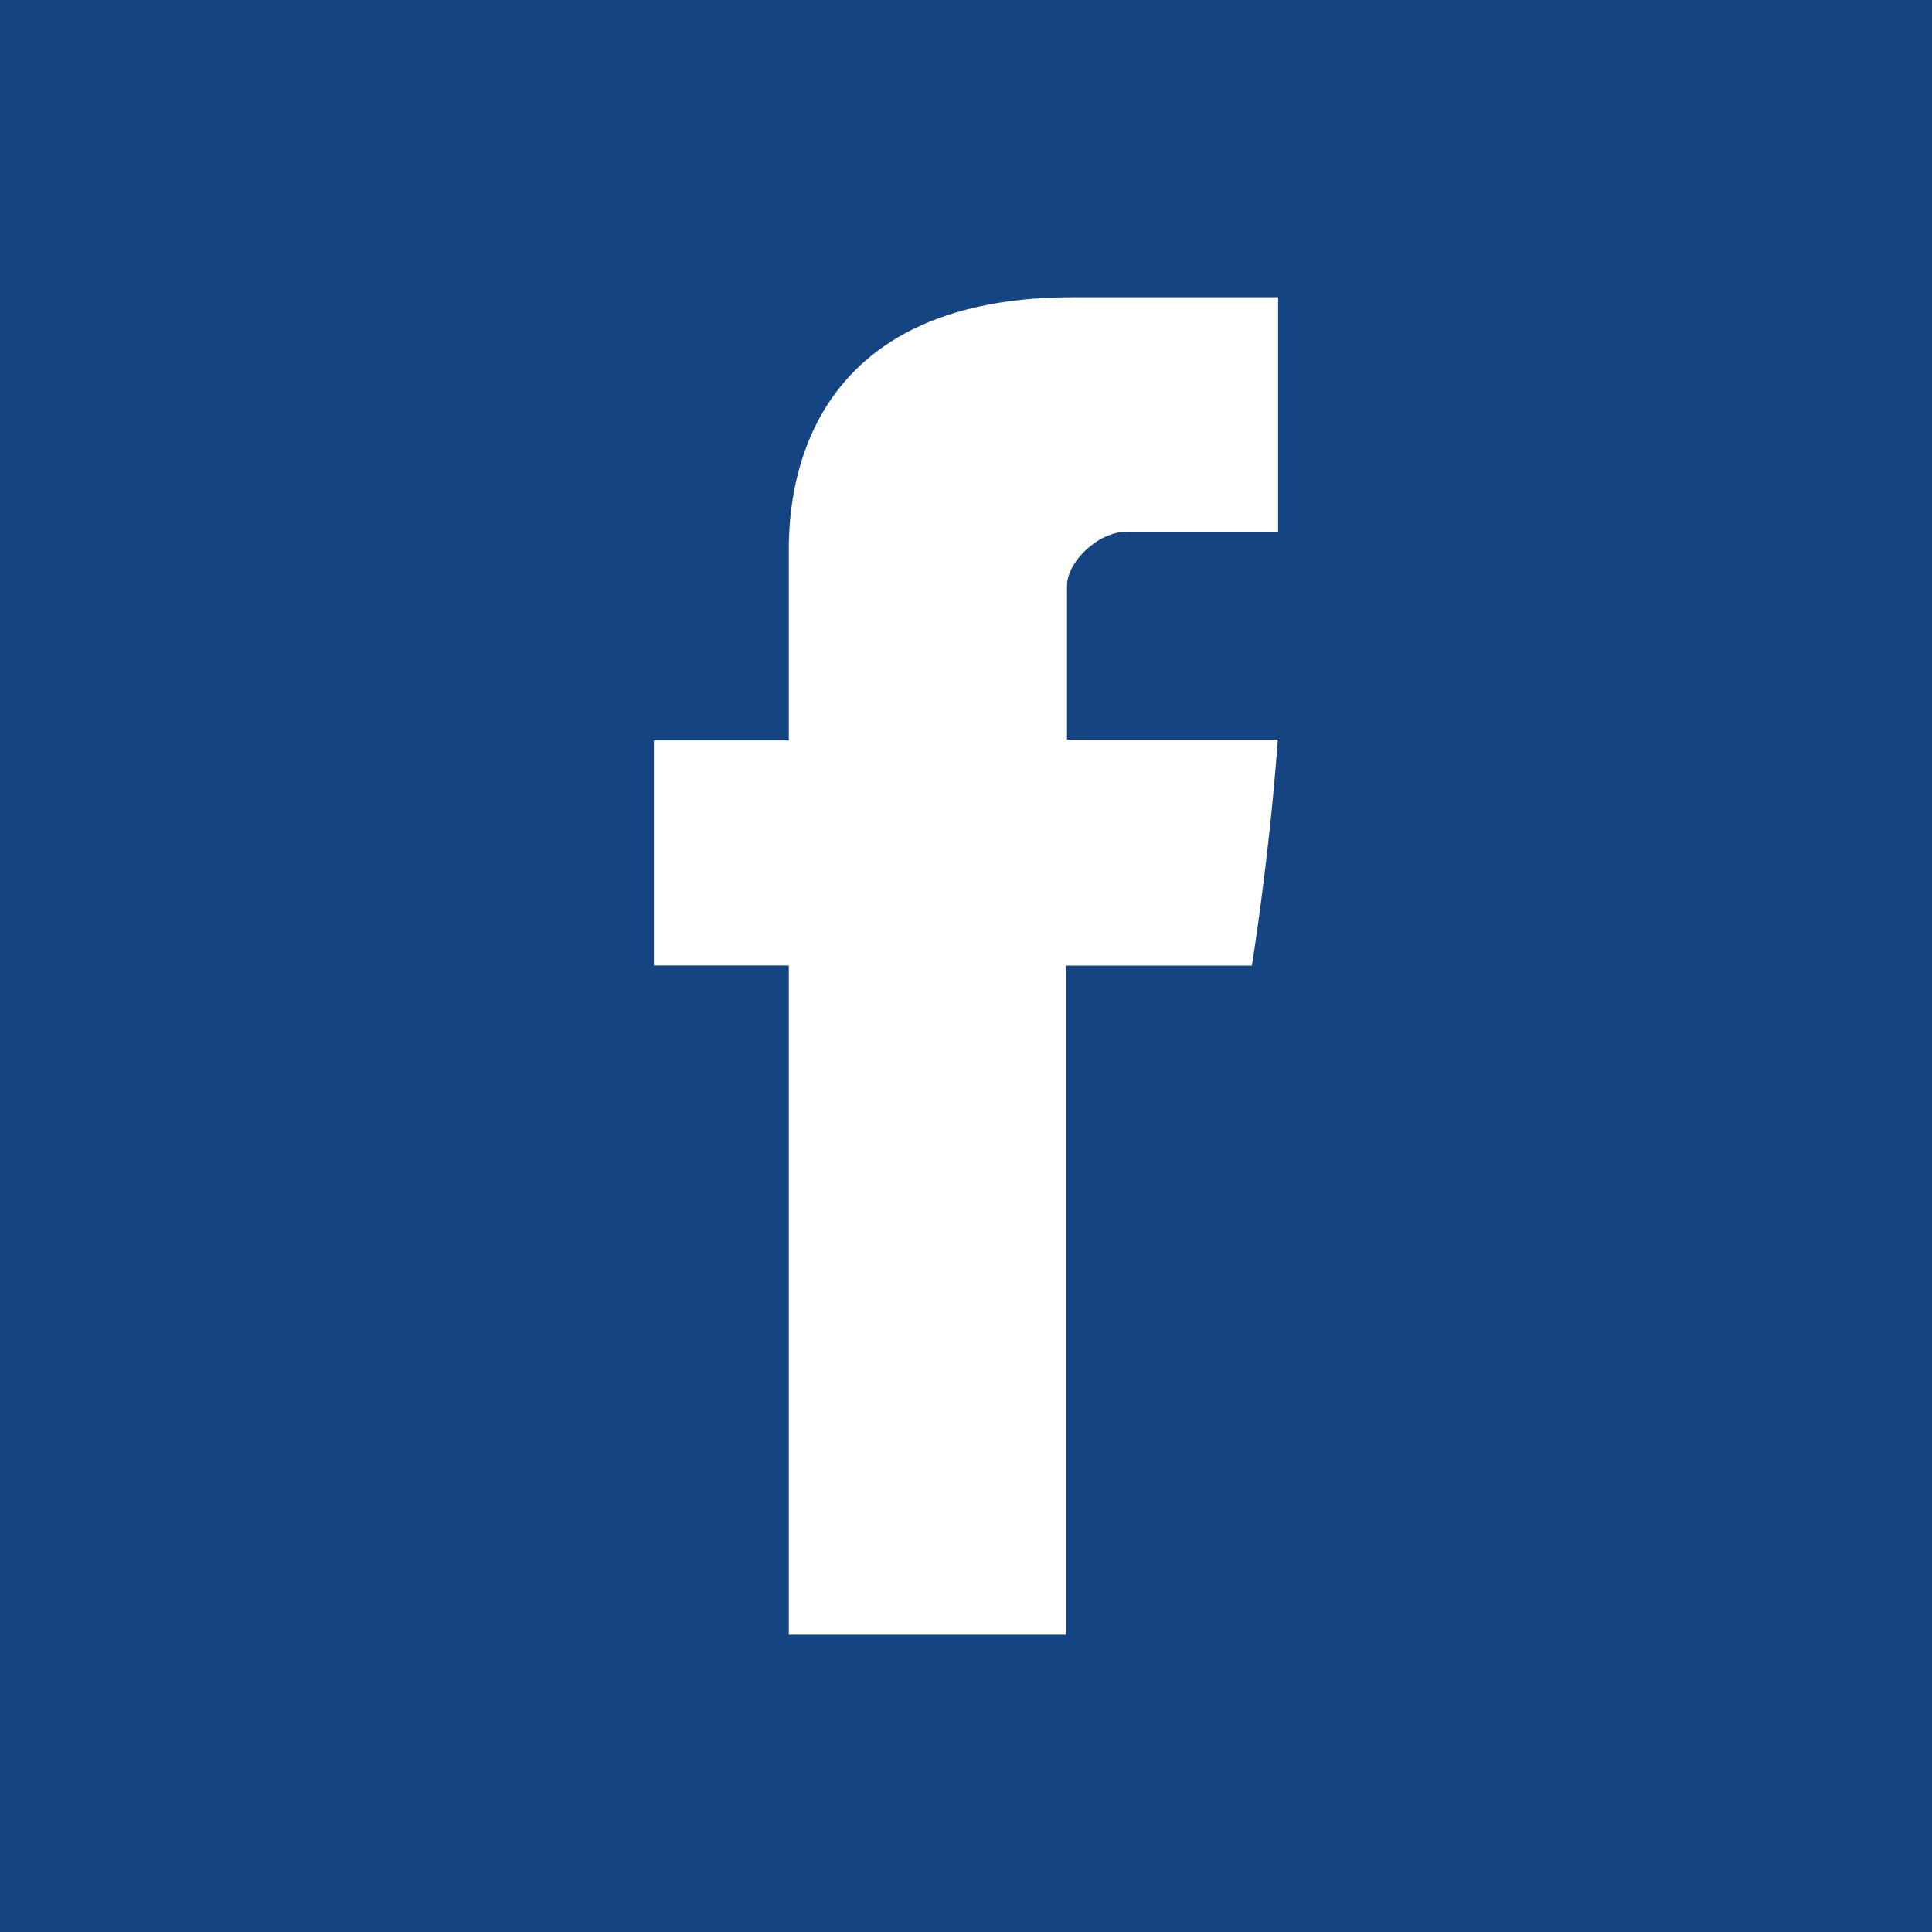
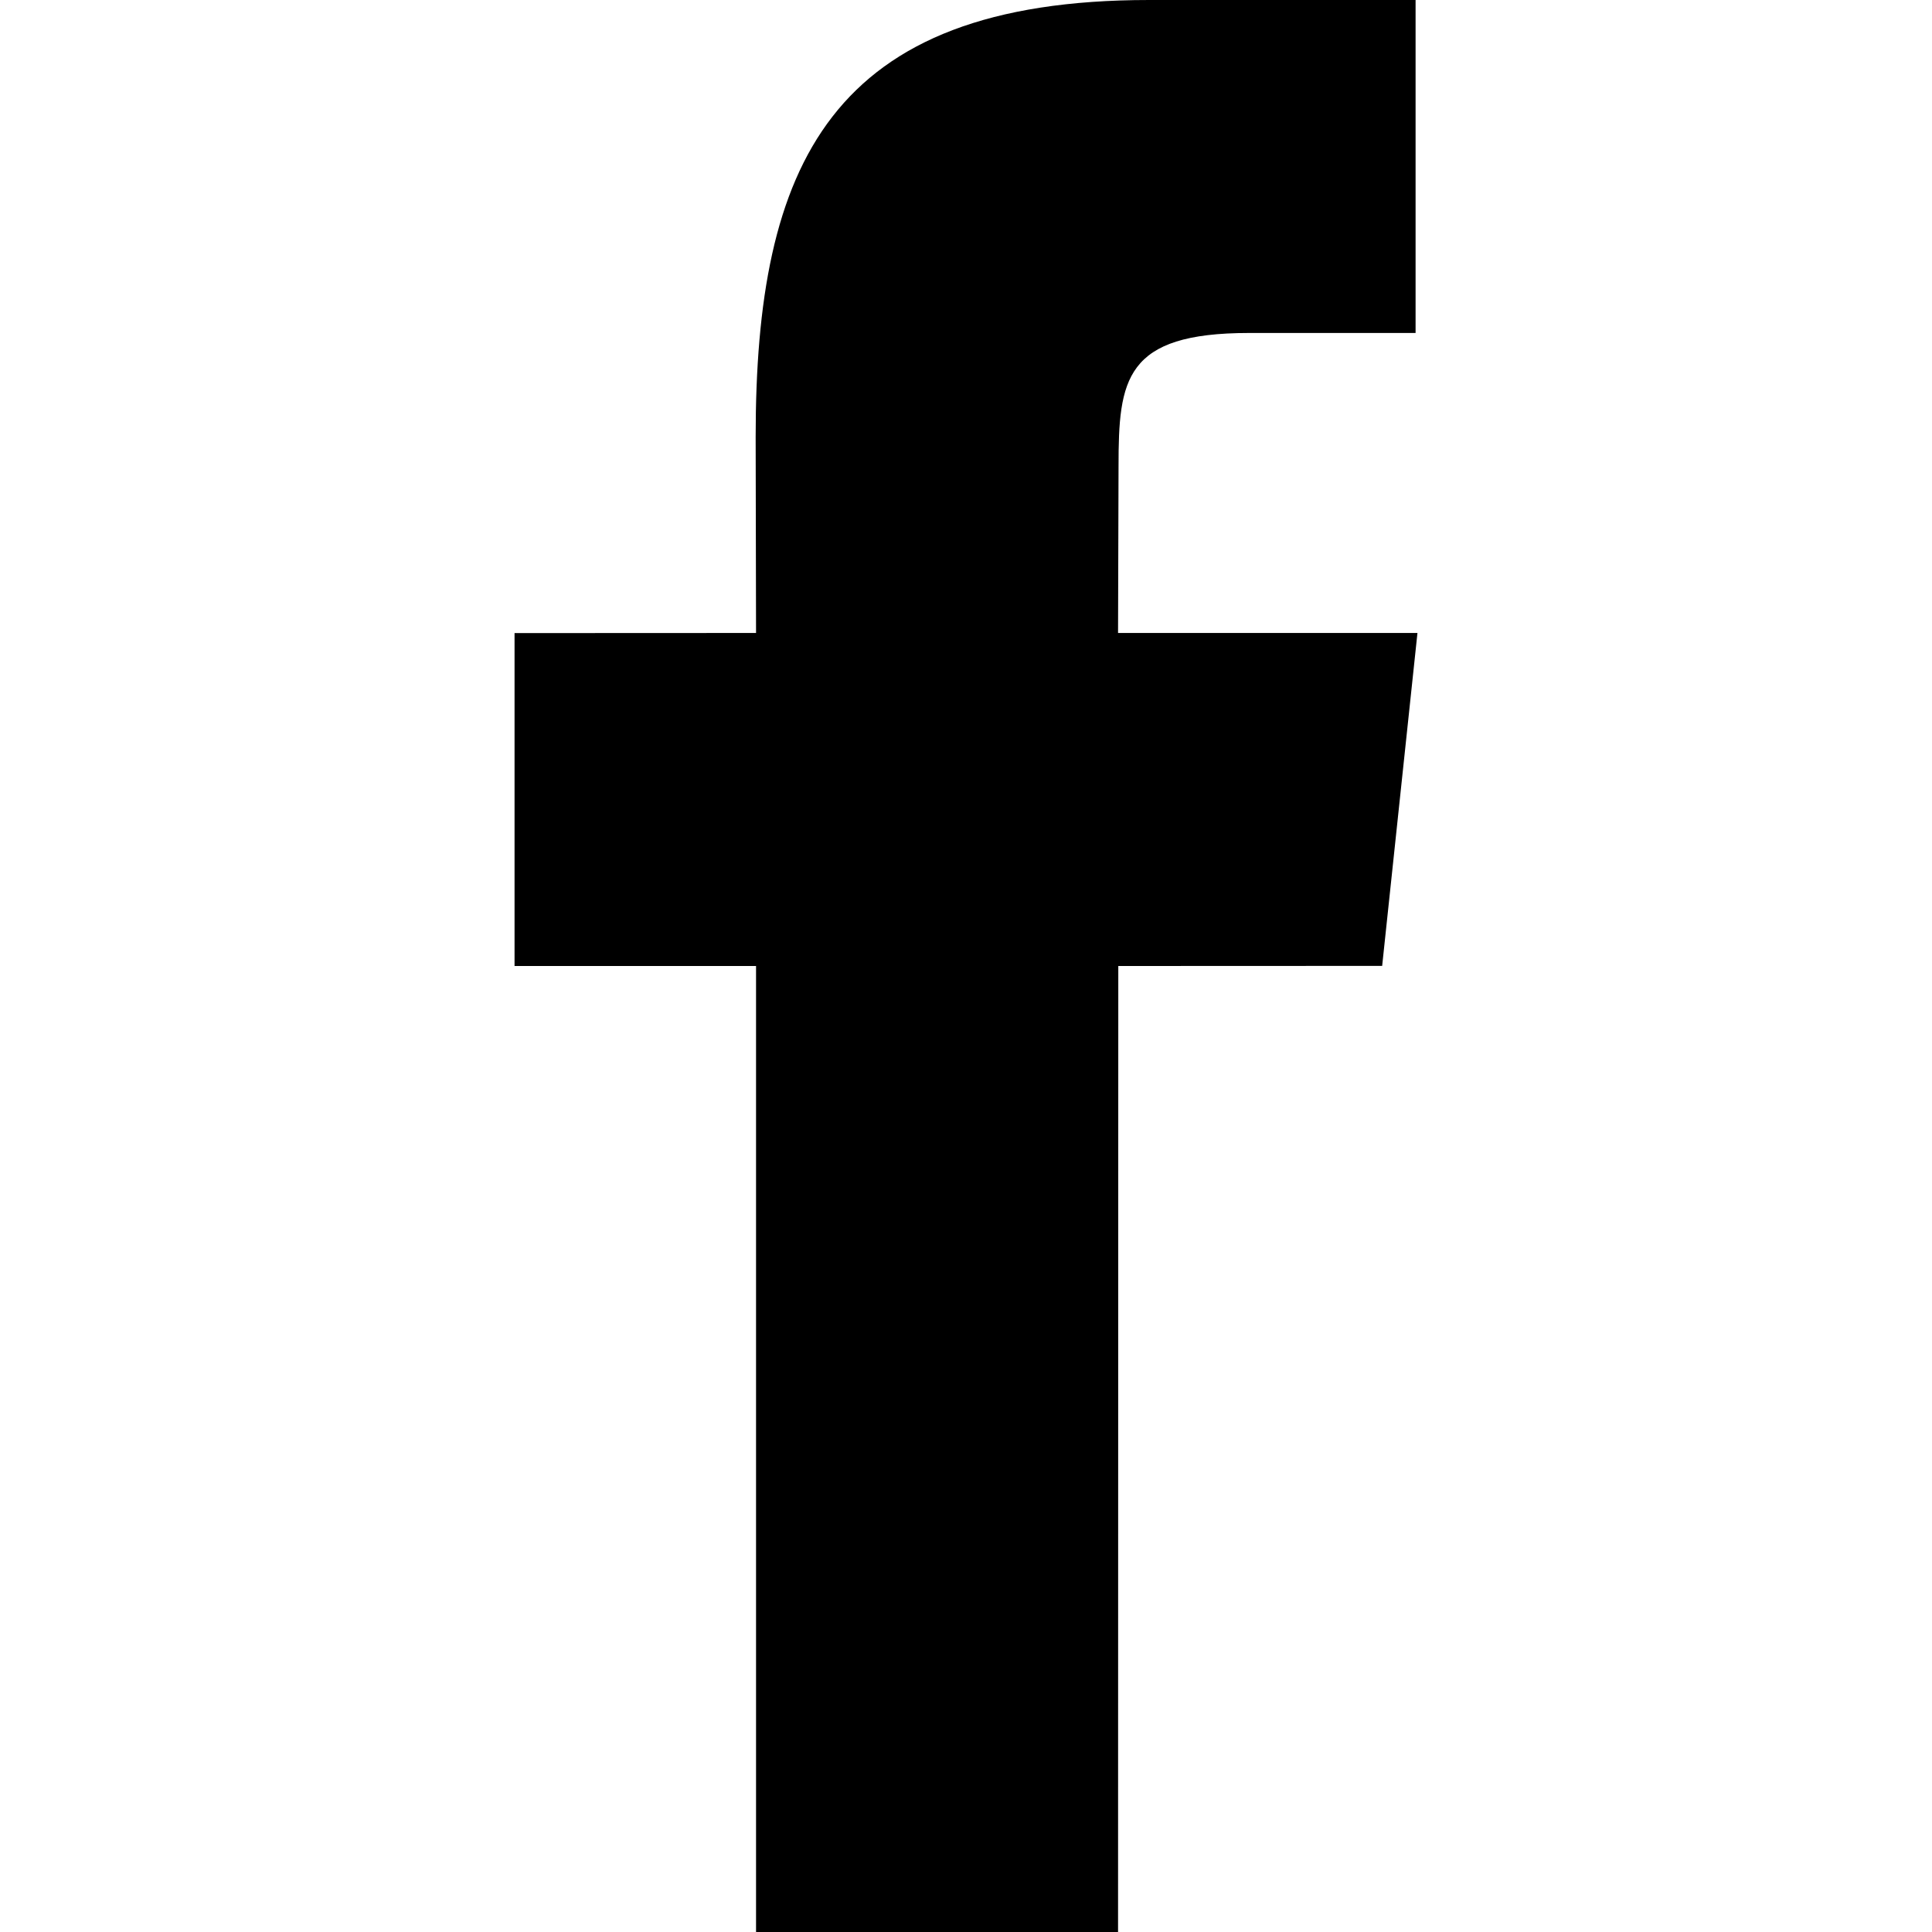
- <svg xmlns="http://www.w3.org/2000/svg" version="1.1" id="Layer_1" x="0px" y="0px" viewBox="0 0 455 455" style="enable-background:new 0 0 455 455;" xml:space="preserve" width="512px" height="512px">
-   <path style="fill-rule:evenodd;clip-rule:evenodd;" d="M0,0v455h455V0H0z M301.004,125.217H265.44  c-7.044,0-14.153,7.28-14.153,12.696v36.264h49.647c-1.999,27.807-6.103,53.235-6.103,53.235h-43.798V385h-65.266V227.395h-31.771  v-53.029h31.771v-43.356c0-7.928-1.606-61.009,66.872-61.009h48.366V125.217z" fill="#144482" />
+ <svg xmlns="http://www.w3.org/2000/svg" version="1.1" id="Capa_1" x="0px" y="0px" width="512px" height="512px" viewBox="0 0 512 512" style="enable-background:new 0 0 512 512;" xml:space="preserve">
+   <g>
+     <path d="M296.296,512H200.36V256h-64v-88.225l64-0.029l-0.104-51.976C200.256,43.794,219.773,0,304.556,0h70.588v88.242h-44.115   c-33.016,0-34.604,12.328-34.604,35.342l-0.131,44.162h79.346l-9.354,88.225L296.36,256L296.296,512z" />
+   </g>
  <g>
</g>
  <g>
</g>
  <g>
</g>
  <g>
</g>
  <g>
</g>
  <g>
</g>
  <g>
</g>
  <g>
</g>
  <g>
</g>
  <g>
</g>
  <g>
</g>
  <g>
</g>
  <g>
</g>
  <g>
</g>
  <g>
</g>
</svg>
